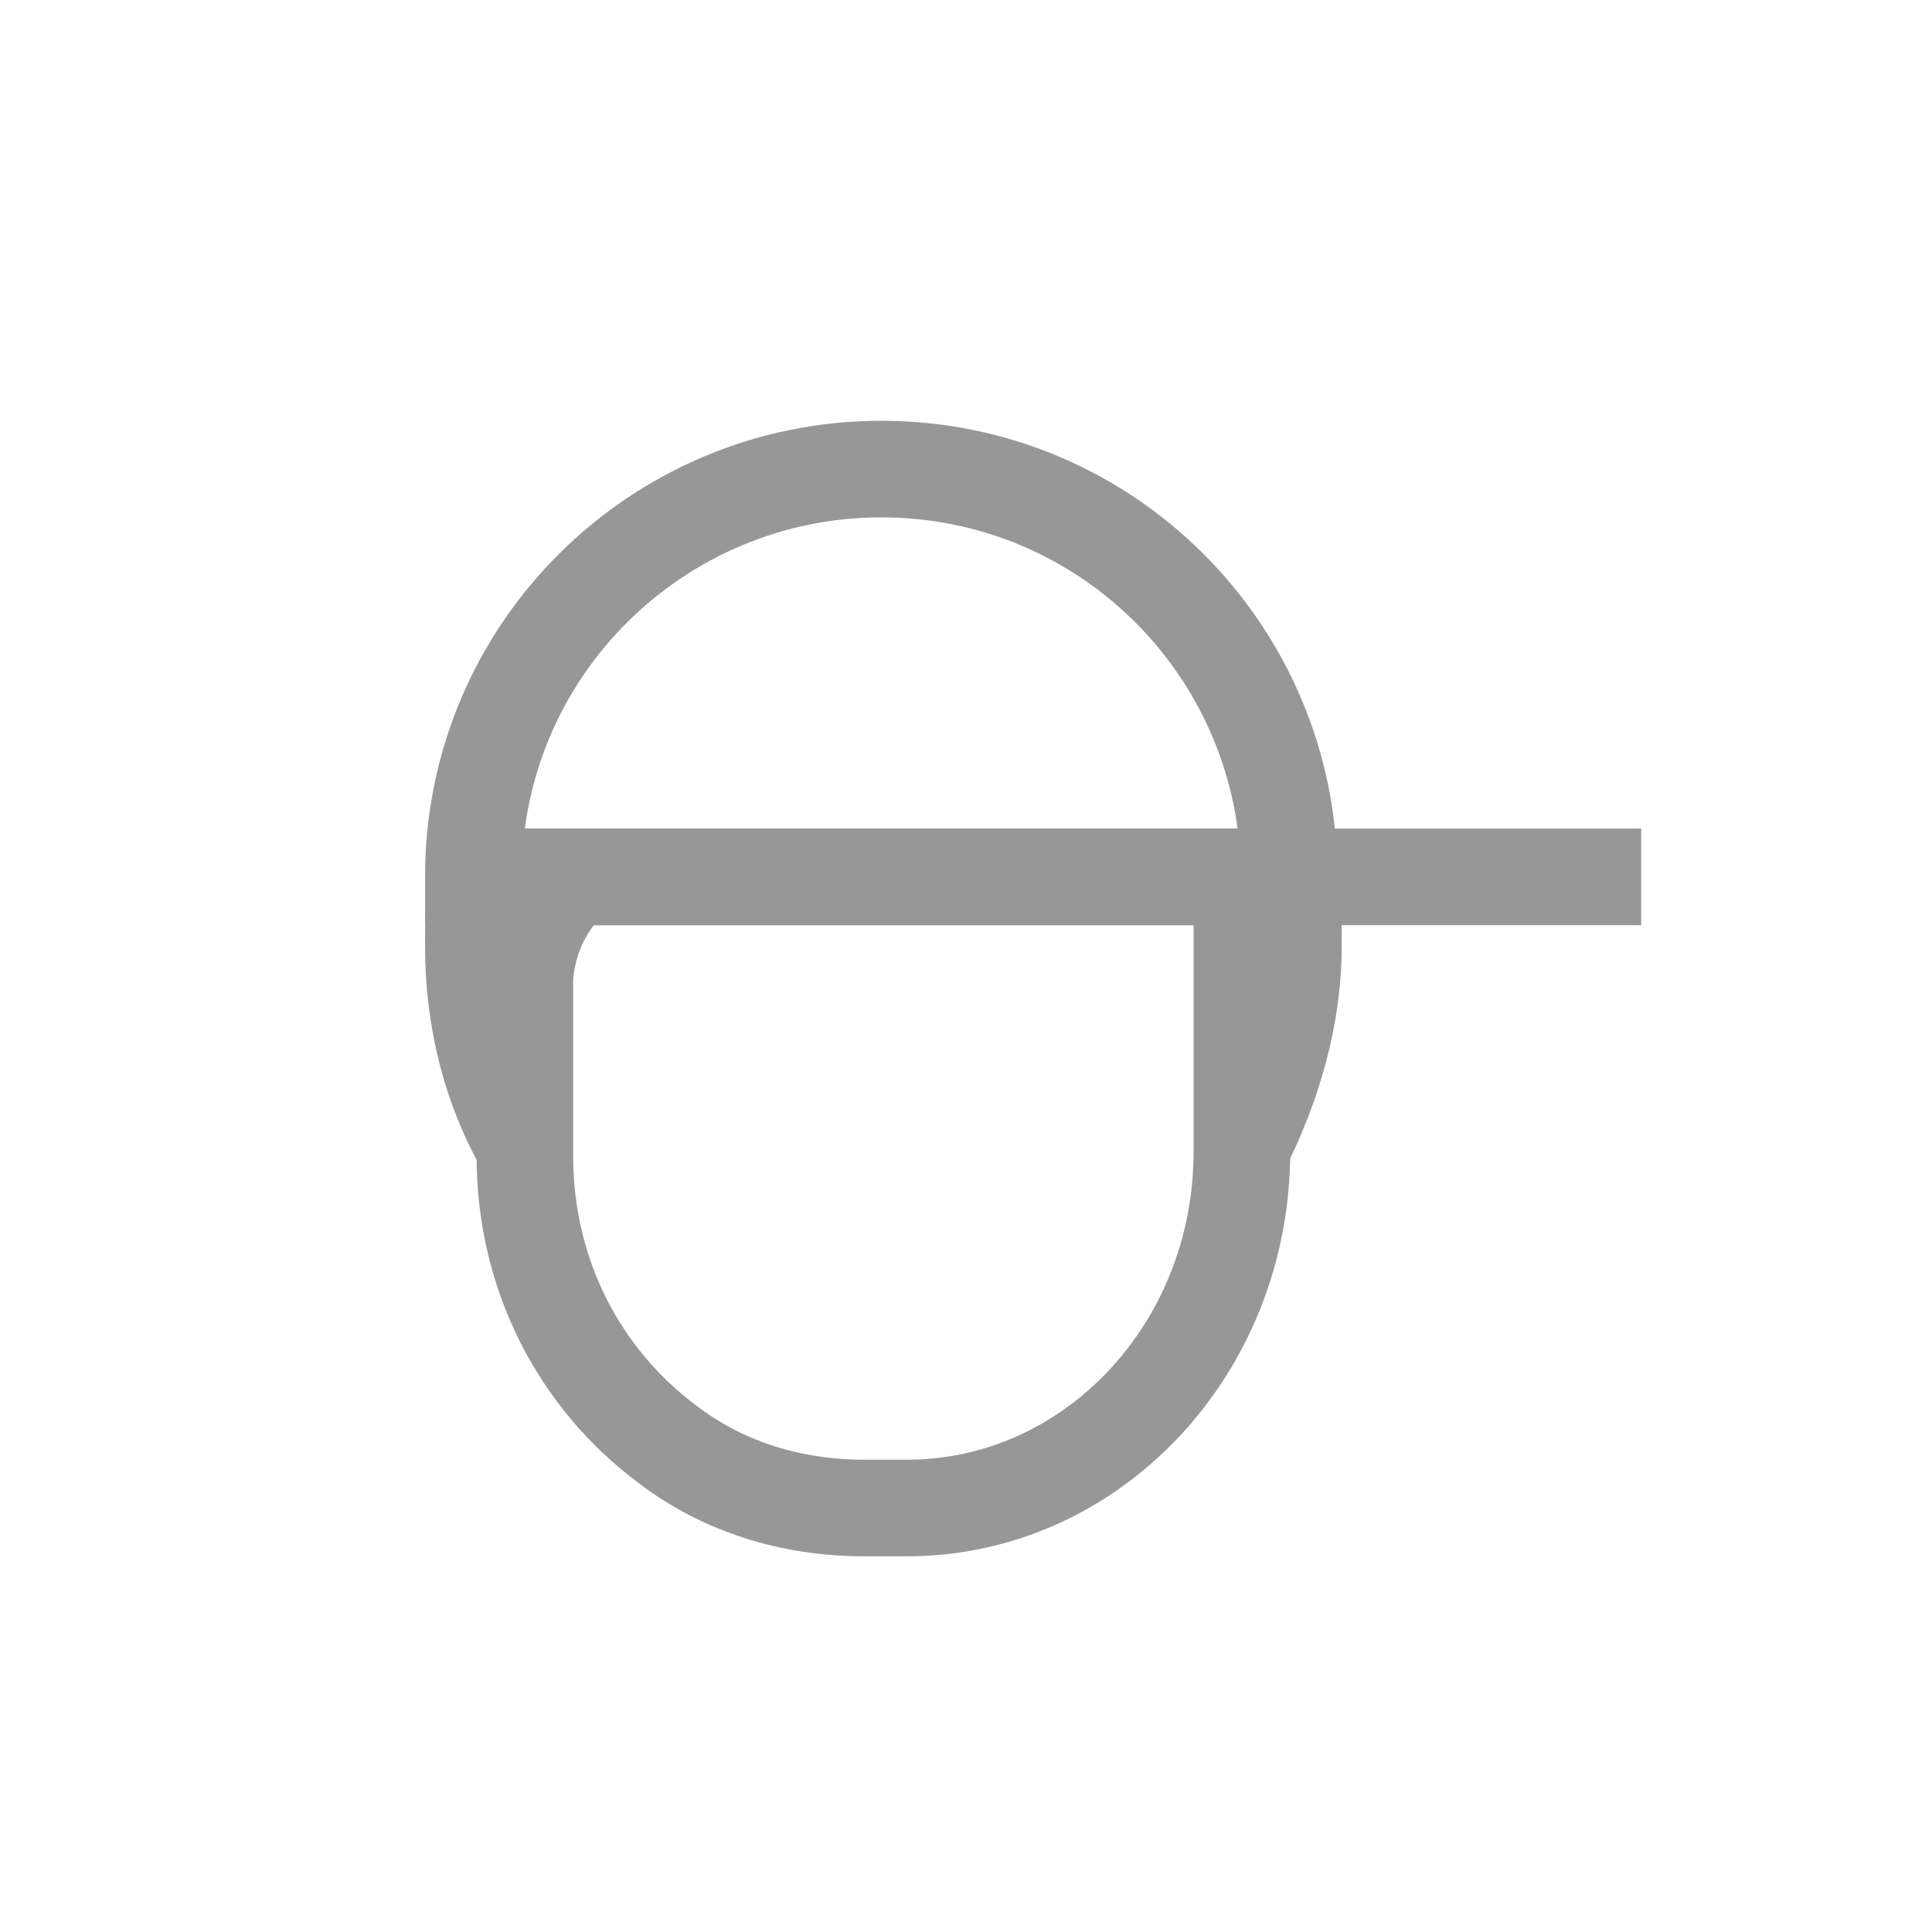
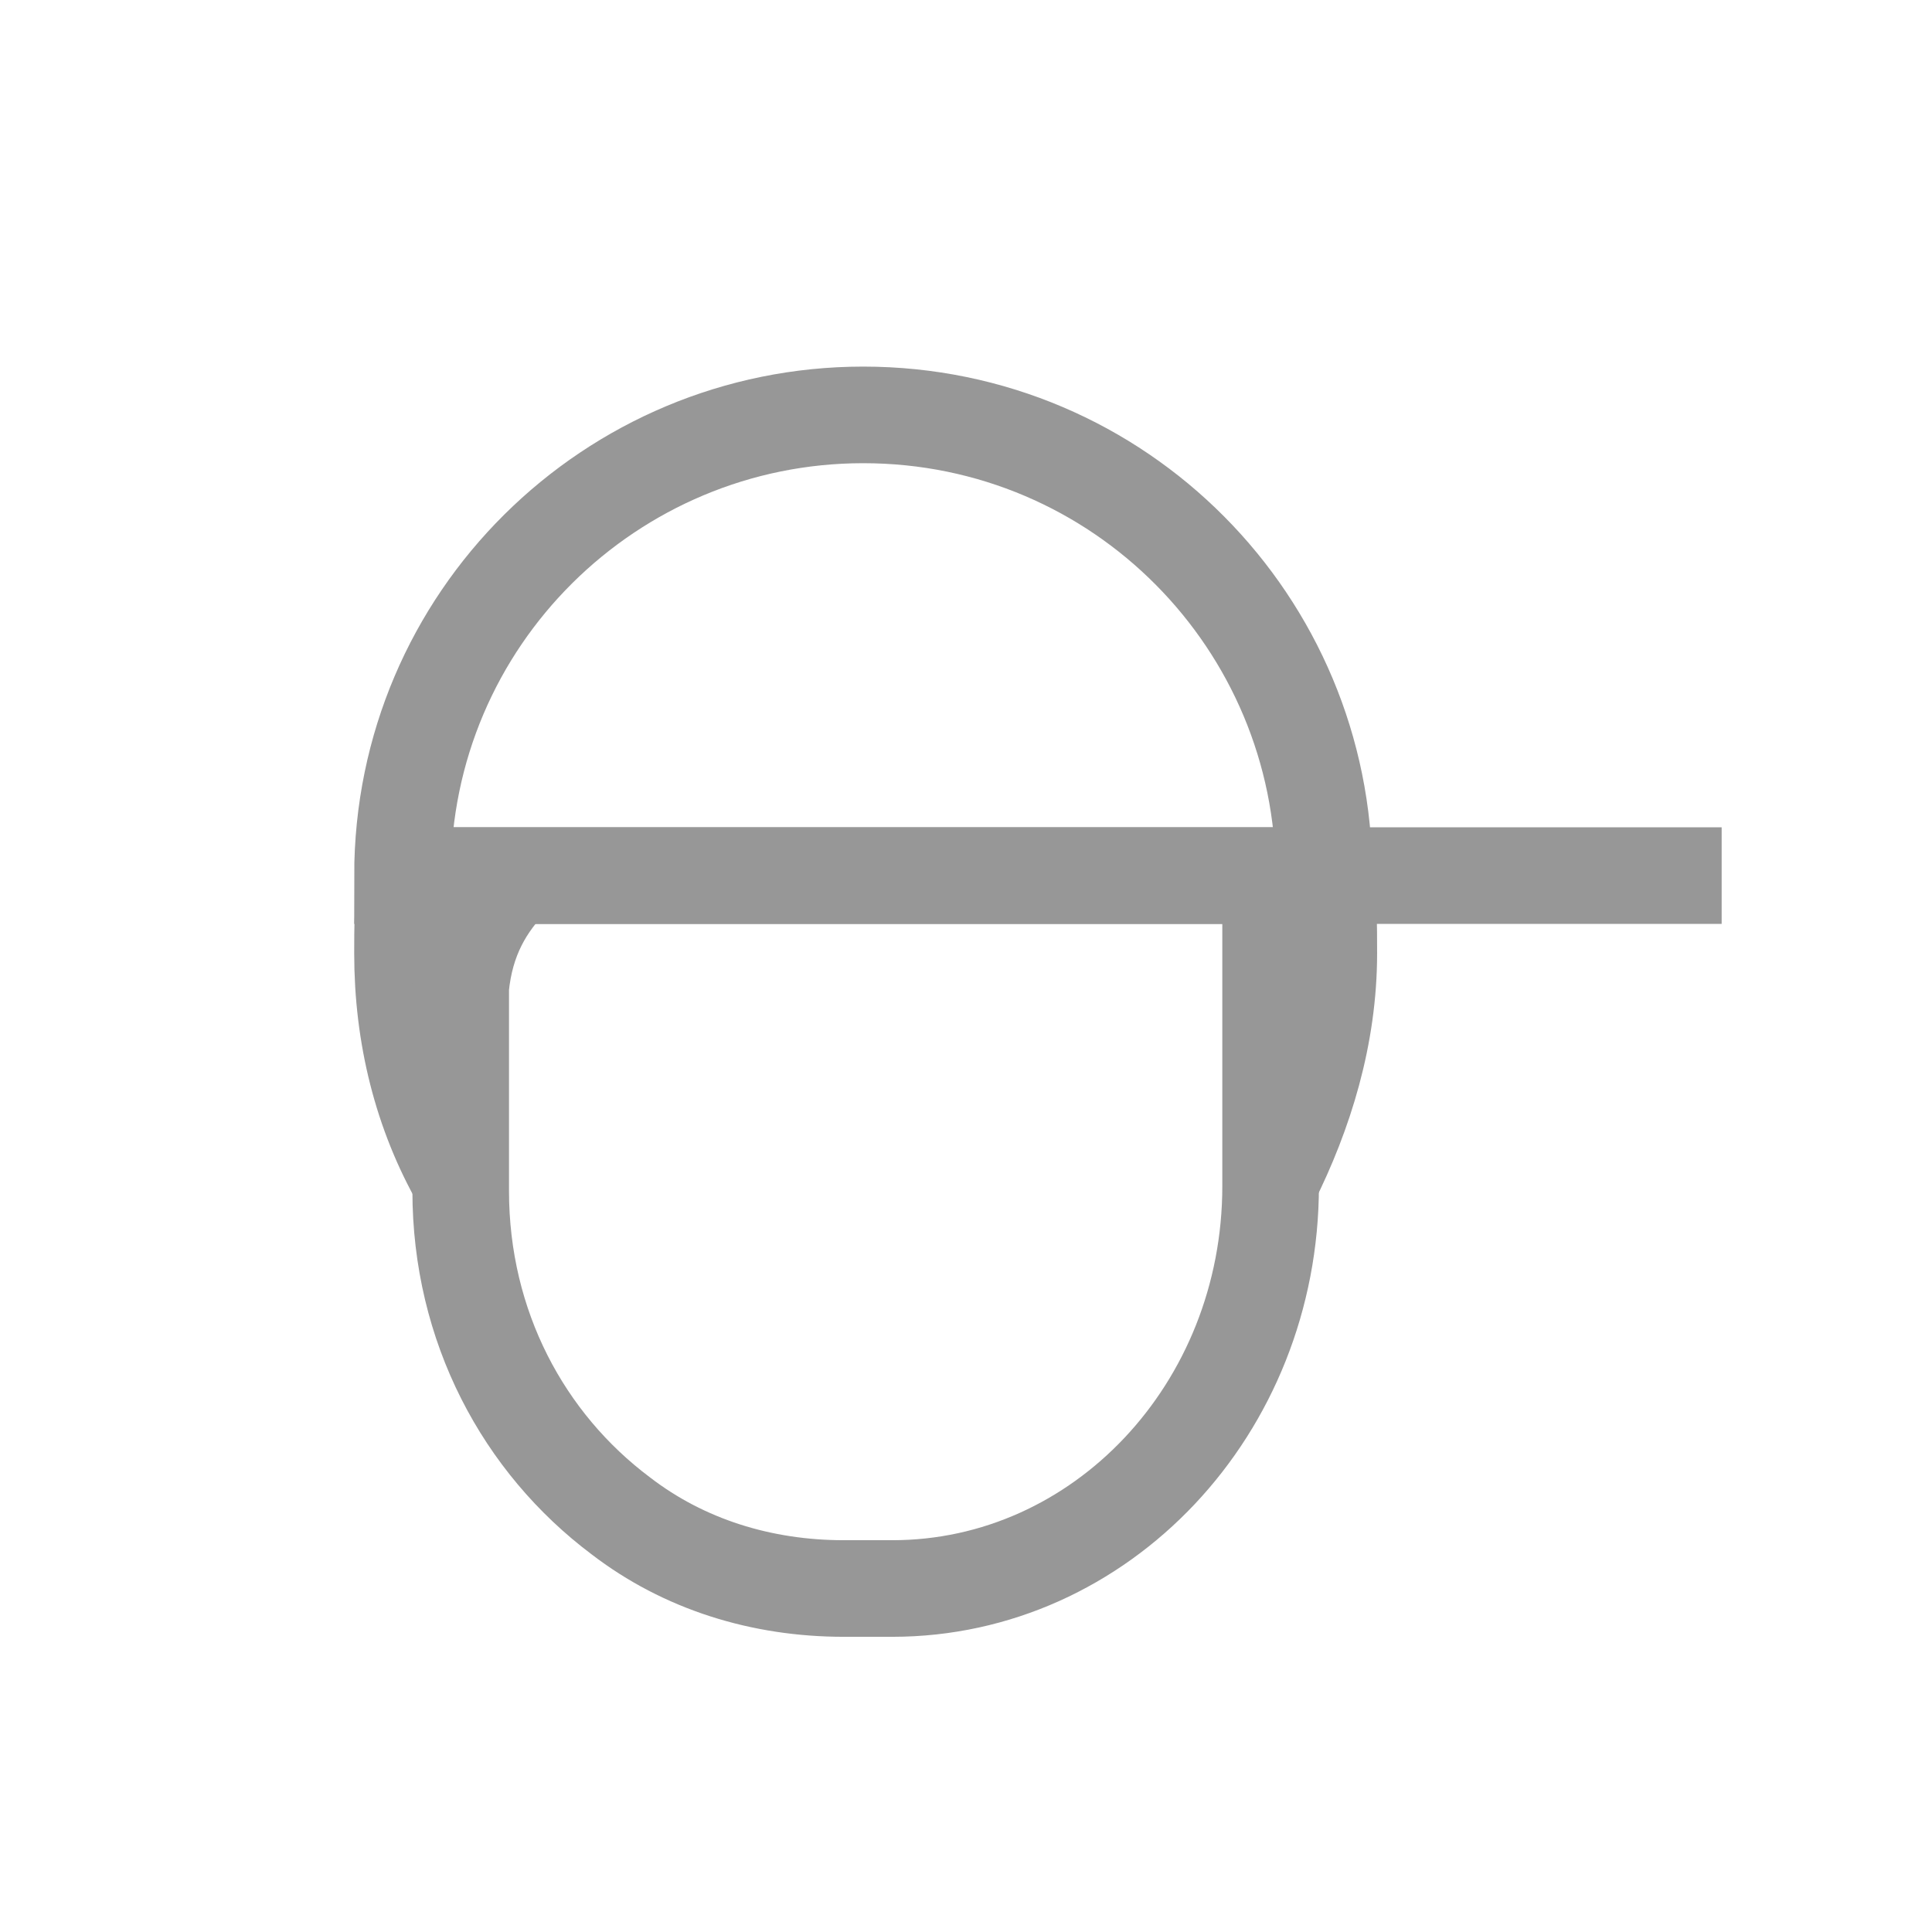
<svg xmlns="http://www.w3.org/2000/svg" width="24" height="24" viewBox="0 0 24 24" fill="none">
-   <path d="M6.52 14.253C6.093 13.507 5.88 12.653 5.88 11.747C5.88 11.48 5.88 11.16 5.933 10.893" stroke="#979797" stroke-width="1.2" stroke-miterlimit="10" />
-   <path d="M16.013 10.893C16.067 11.16 16.067 11.427 16.067 11.747C16.067 12.653 15.8 13.507 15.427 14.253" stroke="#979797" stroke-width="1.2" stroke-miterlimit="10" />
-   <path d="M7.107 10.893C6.787 11.213 6.573 11.587 6.52 12.12C6.52 12.12 6.52 13.24 6.52 14.36C6.52 15.853 7.213 17.133 8.28 17.933C8.973 18.467 9.827 18.733 10.733 18.733H11.267C13.56 18.733 15.427 16.76 15.427 14.307V10.84" stroke="#979797" stroke-width="1.2" stroke-miterlimit="10" />
-   <path d="M5.88 10.893C5.88 8.067 8.173 5.827 10.947 5.827C13.774 5.827 16.014 8.12 16.014 10.893H5.88Z" stroke="#979797" stroke-width="1.2" stroke-miterlimit="10" />
-   <path d="M5.88 10.893H20.387" stroke="#979797" stroke-width="1.2" stroke-miterlimit="10" />
+   <path d="M5.723 14.673C5.241 13.829 5 12.865 5 11.841C5 11.54 5 11.178 5.06 10.877" stroke="#979797" stroke-width="1.2" stroke-miterlimit="10" />
+   <path d="M16.447 10.877C16.507 11.178 16.507 11.48 16.507 11.841C16.507 12.865 16.206 13.829 15.784 14.673" stroke="#979797" stroke-width="1.2" stroke-miterlimit="10" />
+   <path d="M6.386 10.877C6.024 11.239 5.783 11.66 5.723 12.263C5.723 12.263 5.723 13.528 5.723 14.793C5.723 16.48 6.506 17.926 7.711 18.83C8.494 19.432 9.458 19.733 10.482 19.733H11.085C13.675 19.733 15.784 17.504 15.784 14.733V10.817" stroke="#979797" stroke-width="1.2" stroke-miterlimit="10" />
+   <path d="M5 10.877C5 7.684 7.591 5.154 10.723 5.154C13.916 5.154 16.447 7.744 16.447 10.877H5Z" stroke="#979797" stroke-width="1.2" stroke-miterlimit="10" />
+   <path d="M5 10.877H21.387" stroke="#979797" stroke-width="1.2" stroke-miterlimit="10" />
</svg>
